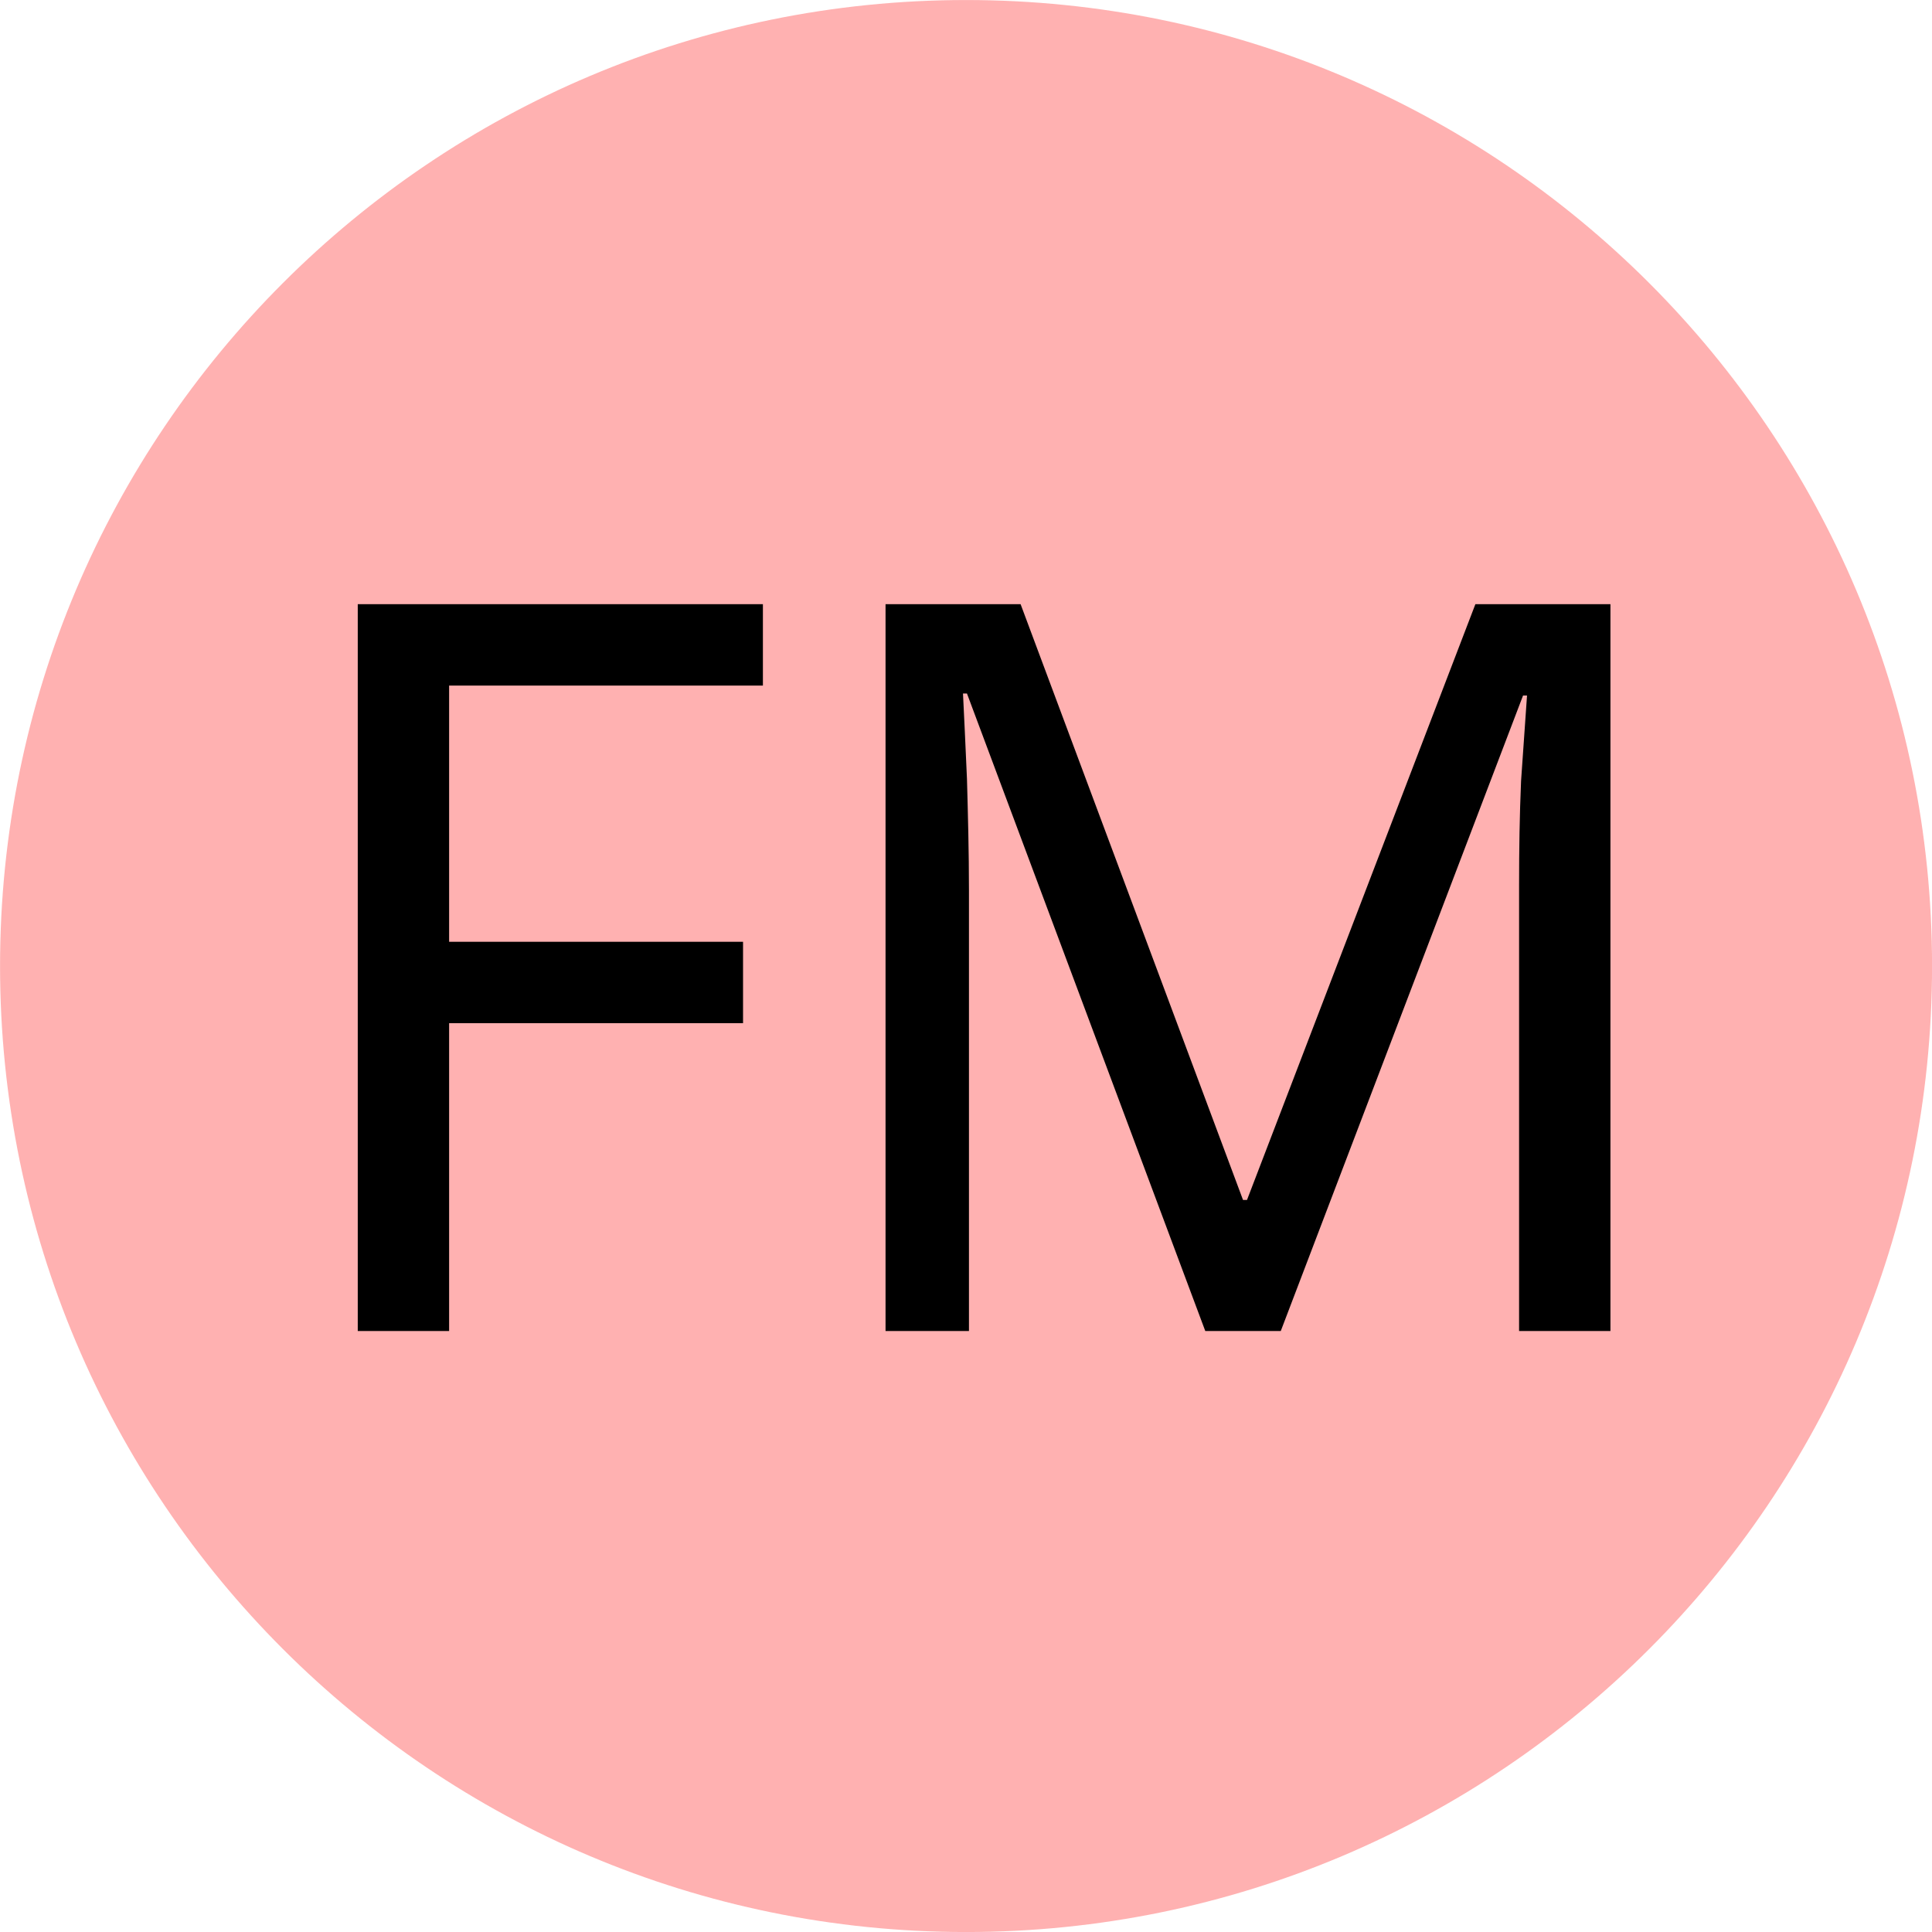
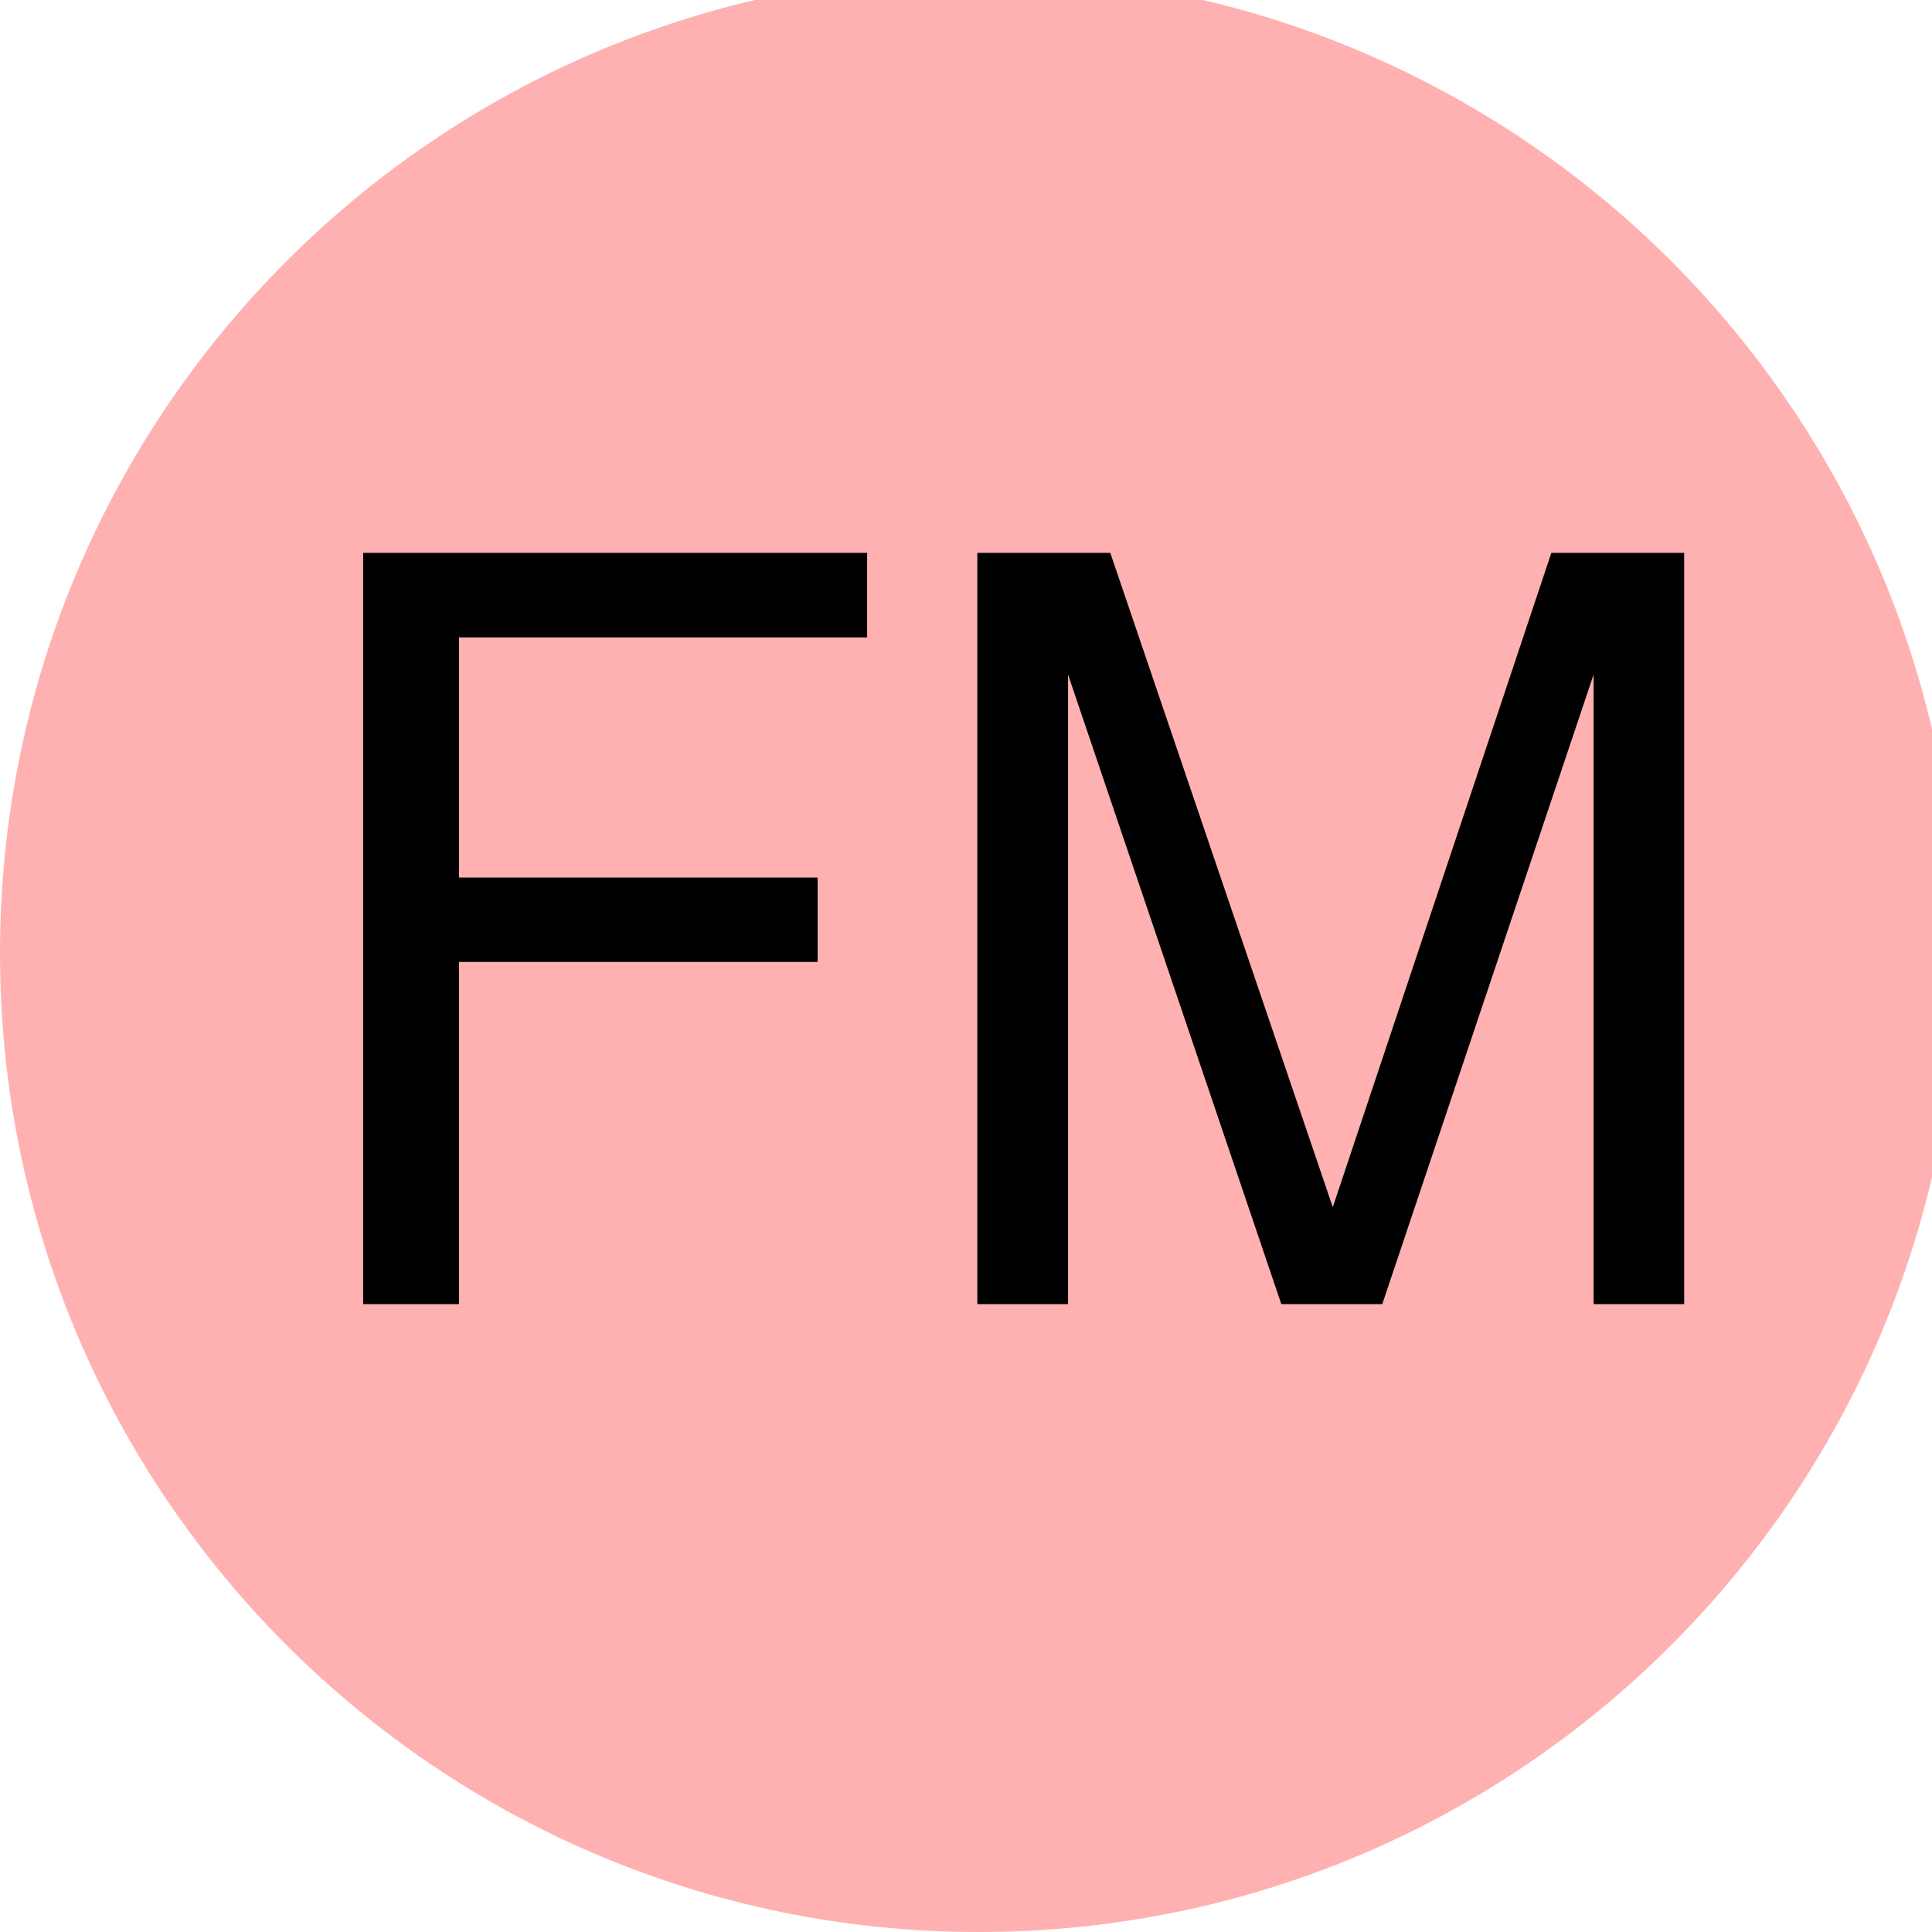
- <svg xmlns="http://www.w3.org/2000/svg" height="15.2" viewBox="0 0 15.2 15.2" width="15.2" fill="#000000" version="1.1" id="svg3133">
-   <defs id="defs3137" />
-   <path d="M -0.217,-0.29 H 15.788 V 15.71 H -0.217 Z" fill="none" id="path3129" style="stroke-width:0.667" />
-   <text xml:space="preserve" style="font-style:normal;font-weight:normal;font-size:8.89px;line-height:1.25;font-family:sans-serif;fill:#000000;fill-opacity:1;stroke:none;stroke-width:0.667" x="6.731" y="5.173" id="text3793" transform="scale(1.000134,0.9998661)">
-     <tspan id="tspan3791" x="6.731" y="5.173" style="stroke-width:0.667" />
-   </text>
-   <g id="layer3" transform="translate(-0.2165978,-0.2897609)">
-     <rect style="opacity:0.92;fill:#ffaaaa;fill-opacity:1;stroke:#ffaaaa;stroke-width:0.648;stroke-opacity:1" id="rect12228" width="14.552" height="14.552" x="0.541" y="0.614" ry="7.276" rx="7.276" />
+ <svg xmlns="http://www.w3.org/2000/svg" width="200" height="200" viewBox="0 0 200 200">
+   <path id="path3129" fill="none" stroke="none" d="M -2.888 -6.53 L 210.503 -6.53 L 210.503 206.803 L -2.888 206.803 Z" />
+   <g id="layer3">
+     <path id="rect12228" fill="#ffaaaa" stroke="#ffaaaa" stroke-width="8.639" stroke-linecap="round" stroke-linejoin="round" opacity="0.92" d="M 101.333 1.653 L 101.333 1.653 C 154.913 1.653 198.347 45.087 198.347 98.667 L 198.347 98.667 C 198.347 152.246 154.913 195.681 101.333 195.681 L 101.333 195.681 C 47.754 195.681 4.319 152.246 4.319 98.667 L 4.319 98.667 C 4.319 45.087 47.754 1.653 101.333 1.653 Z" />
  </g>
-   <g id="layer4" style="display:inline" transform="translate(-0.2165978,-0.2897609)" />
-   <g id="layer5" transform="translate(-0.2165978,-0.2897609)">
-     <text xml:space="preserve" style="font-size:8px;line-height:1.25;font-family:sans-serif" x="2.251" y="10.764" id="text45324">
-       <tspan id="tspan45322" x="2.251" y="10.764">FM</tspan>
-     </text>
+   <g id="layer4" />
+   <g id="layer5">
+     <text id="FM" xml:space="preserve" x="28" y="135" font-family="Helvetica" font-size="106.667" fill="#000000">FM</text>
  </g>
</svg>
